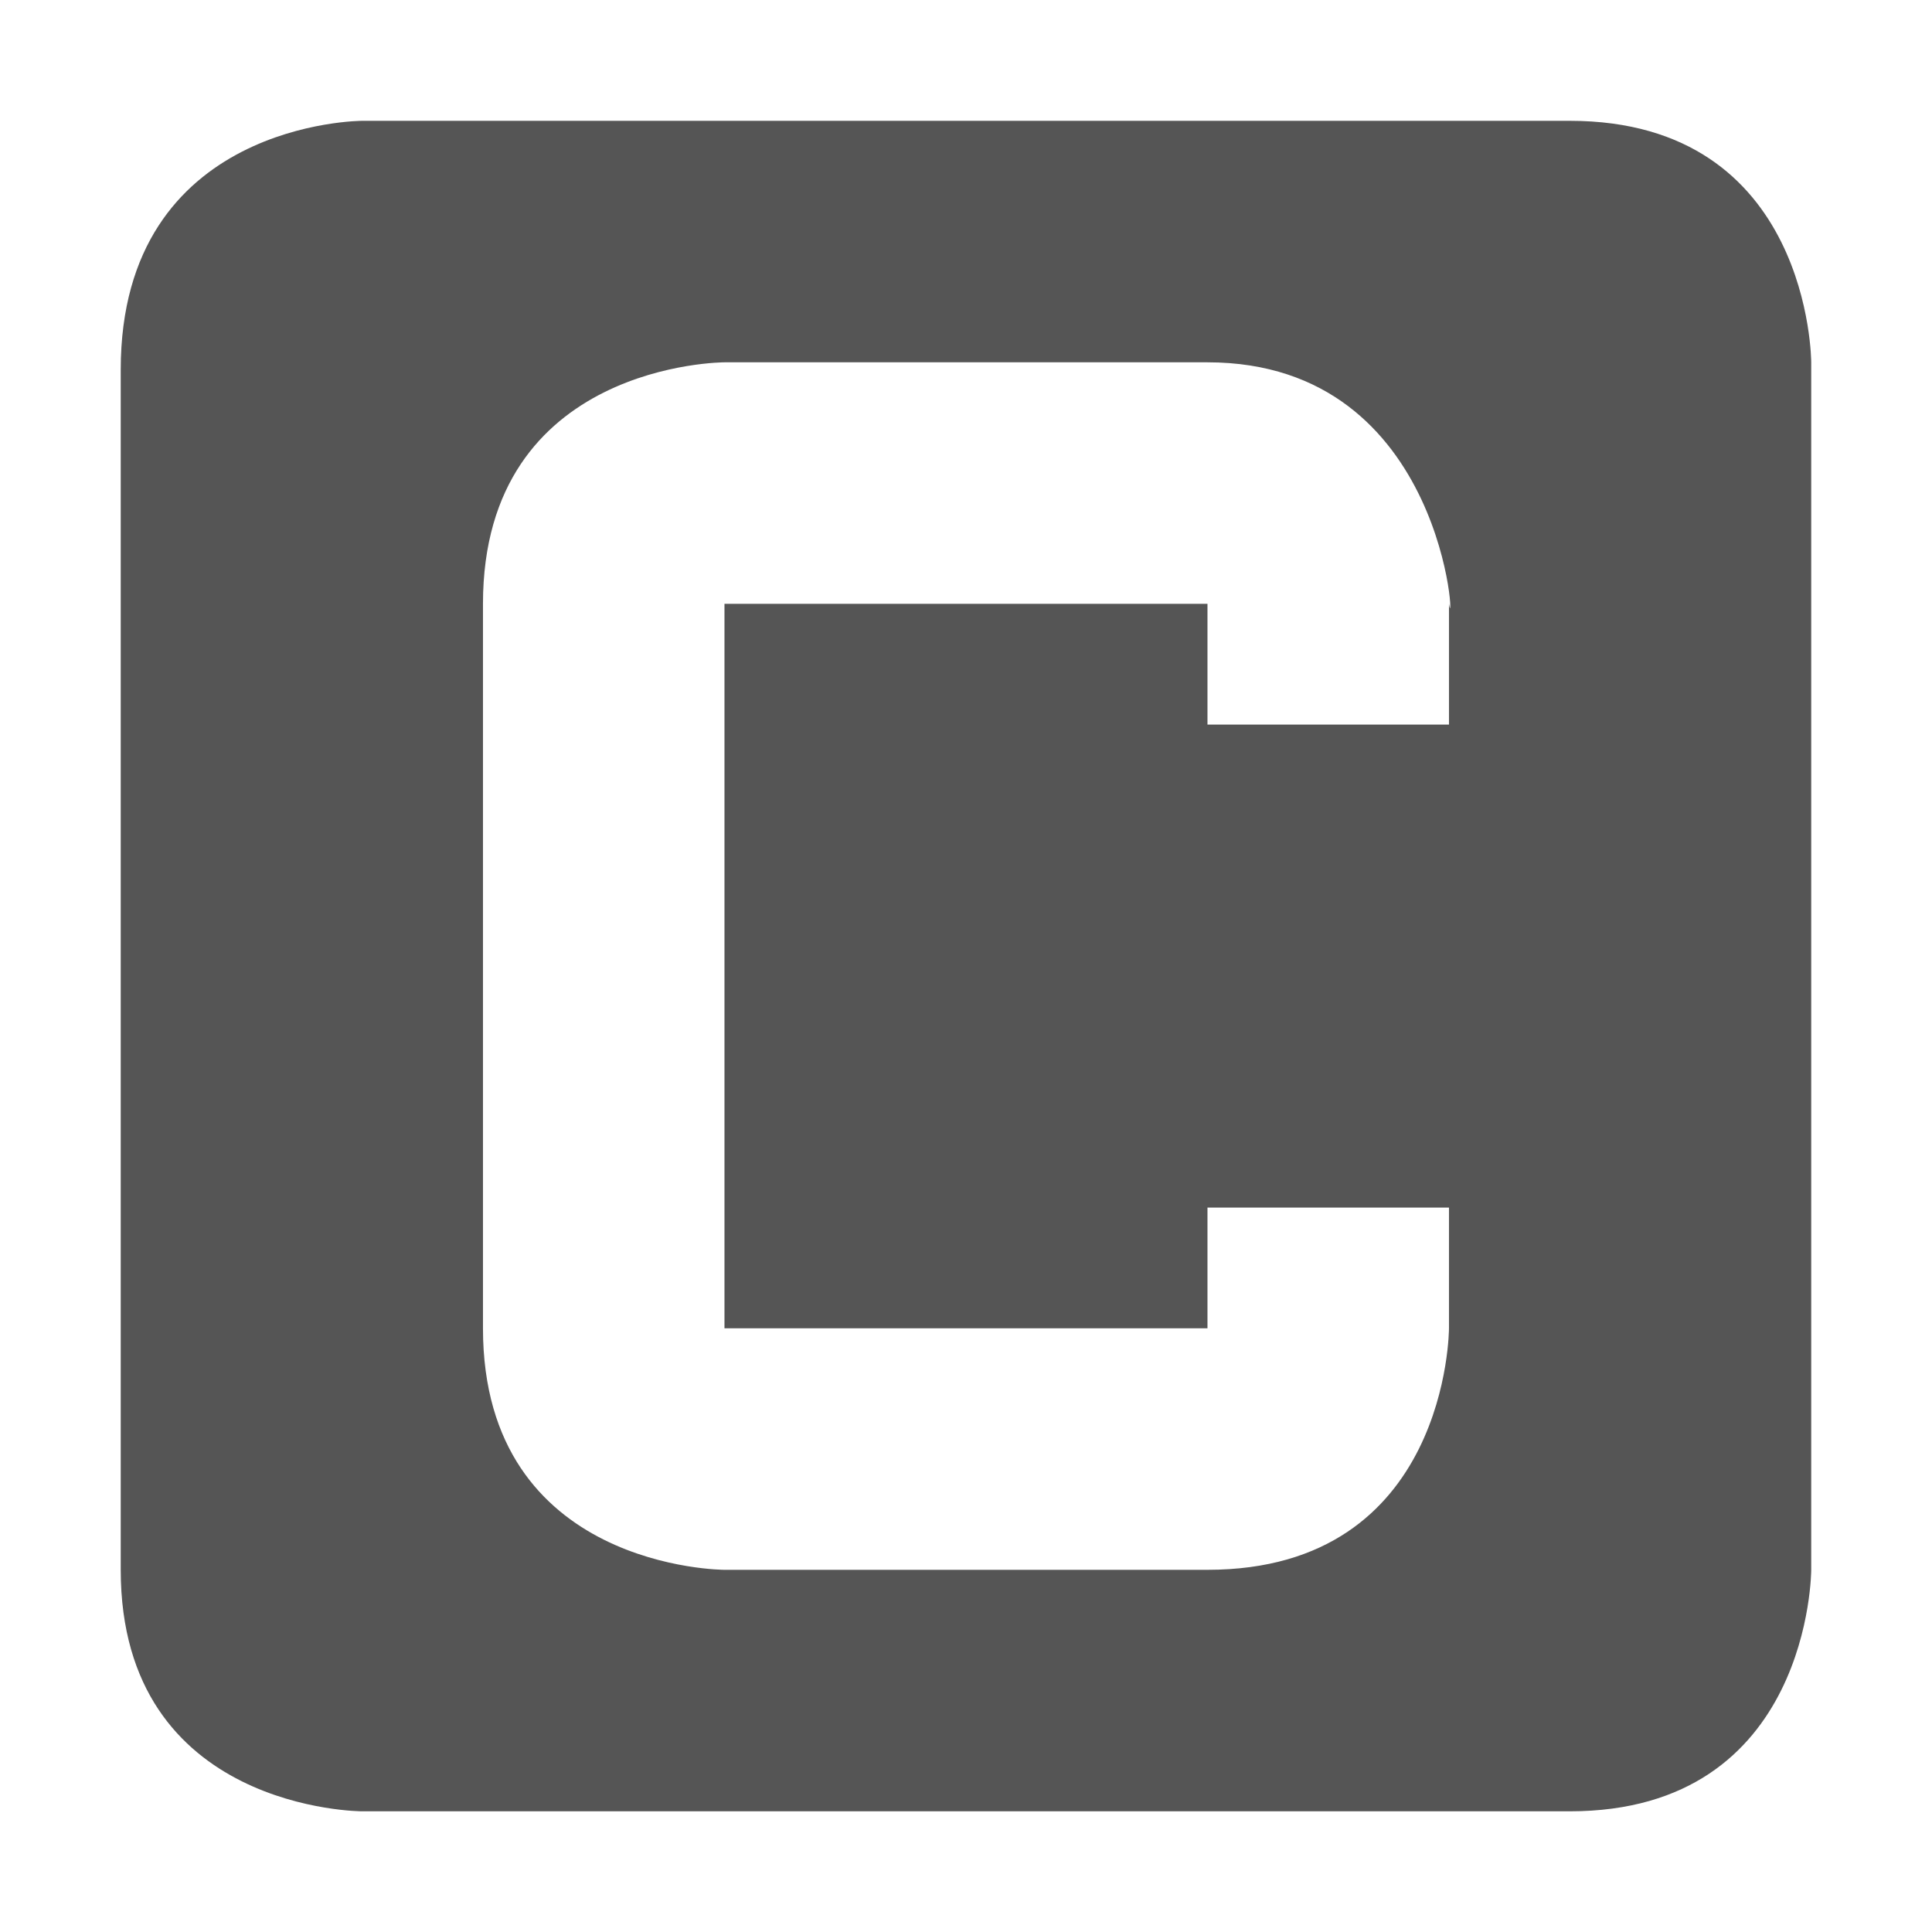
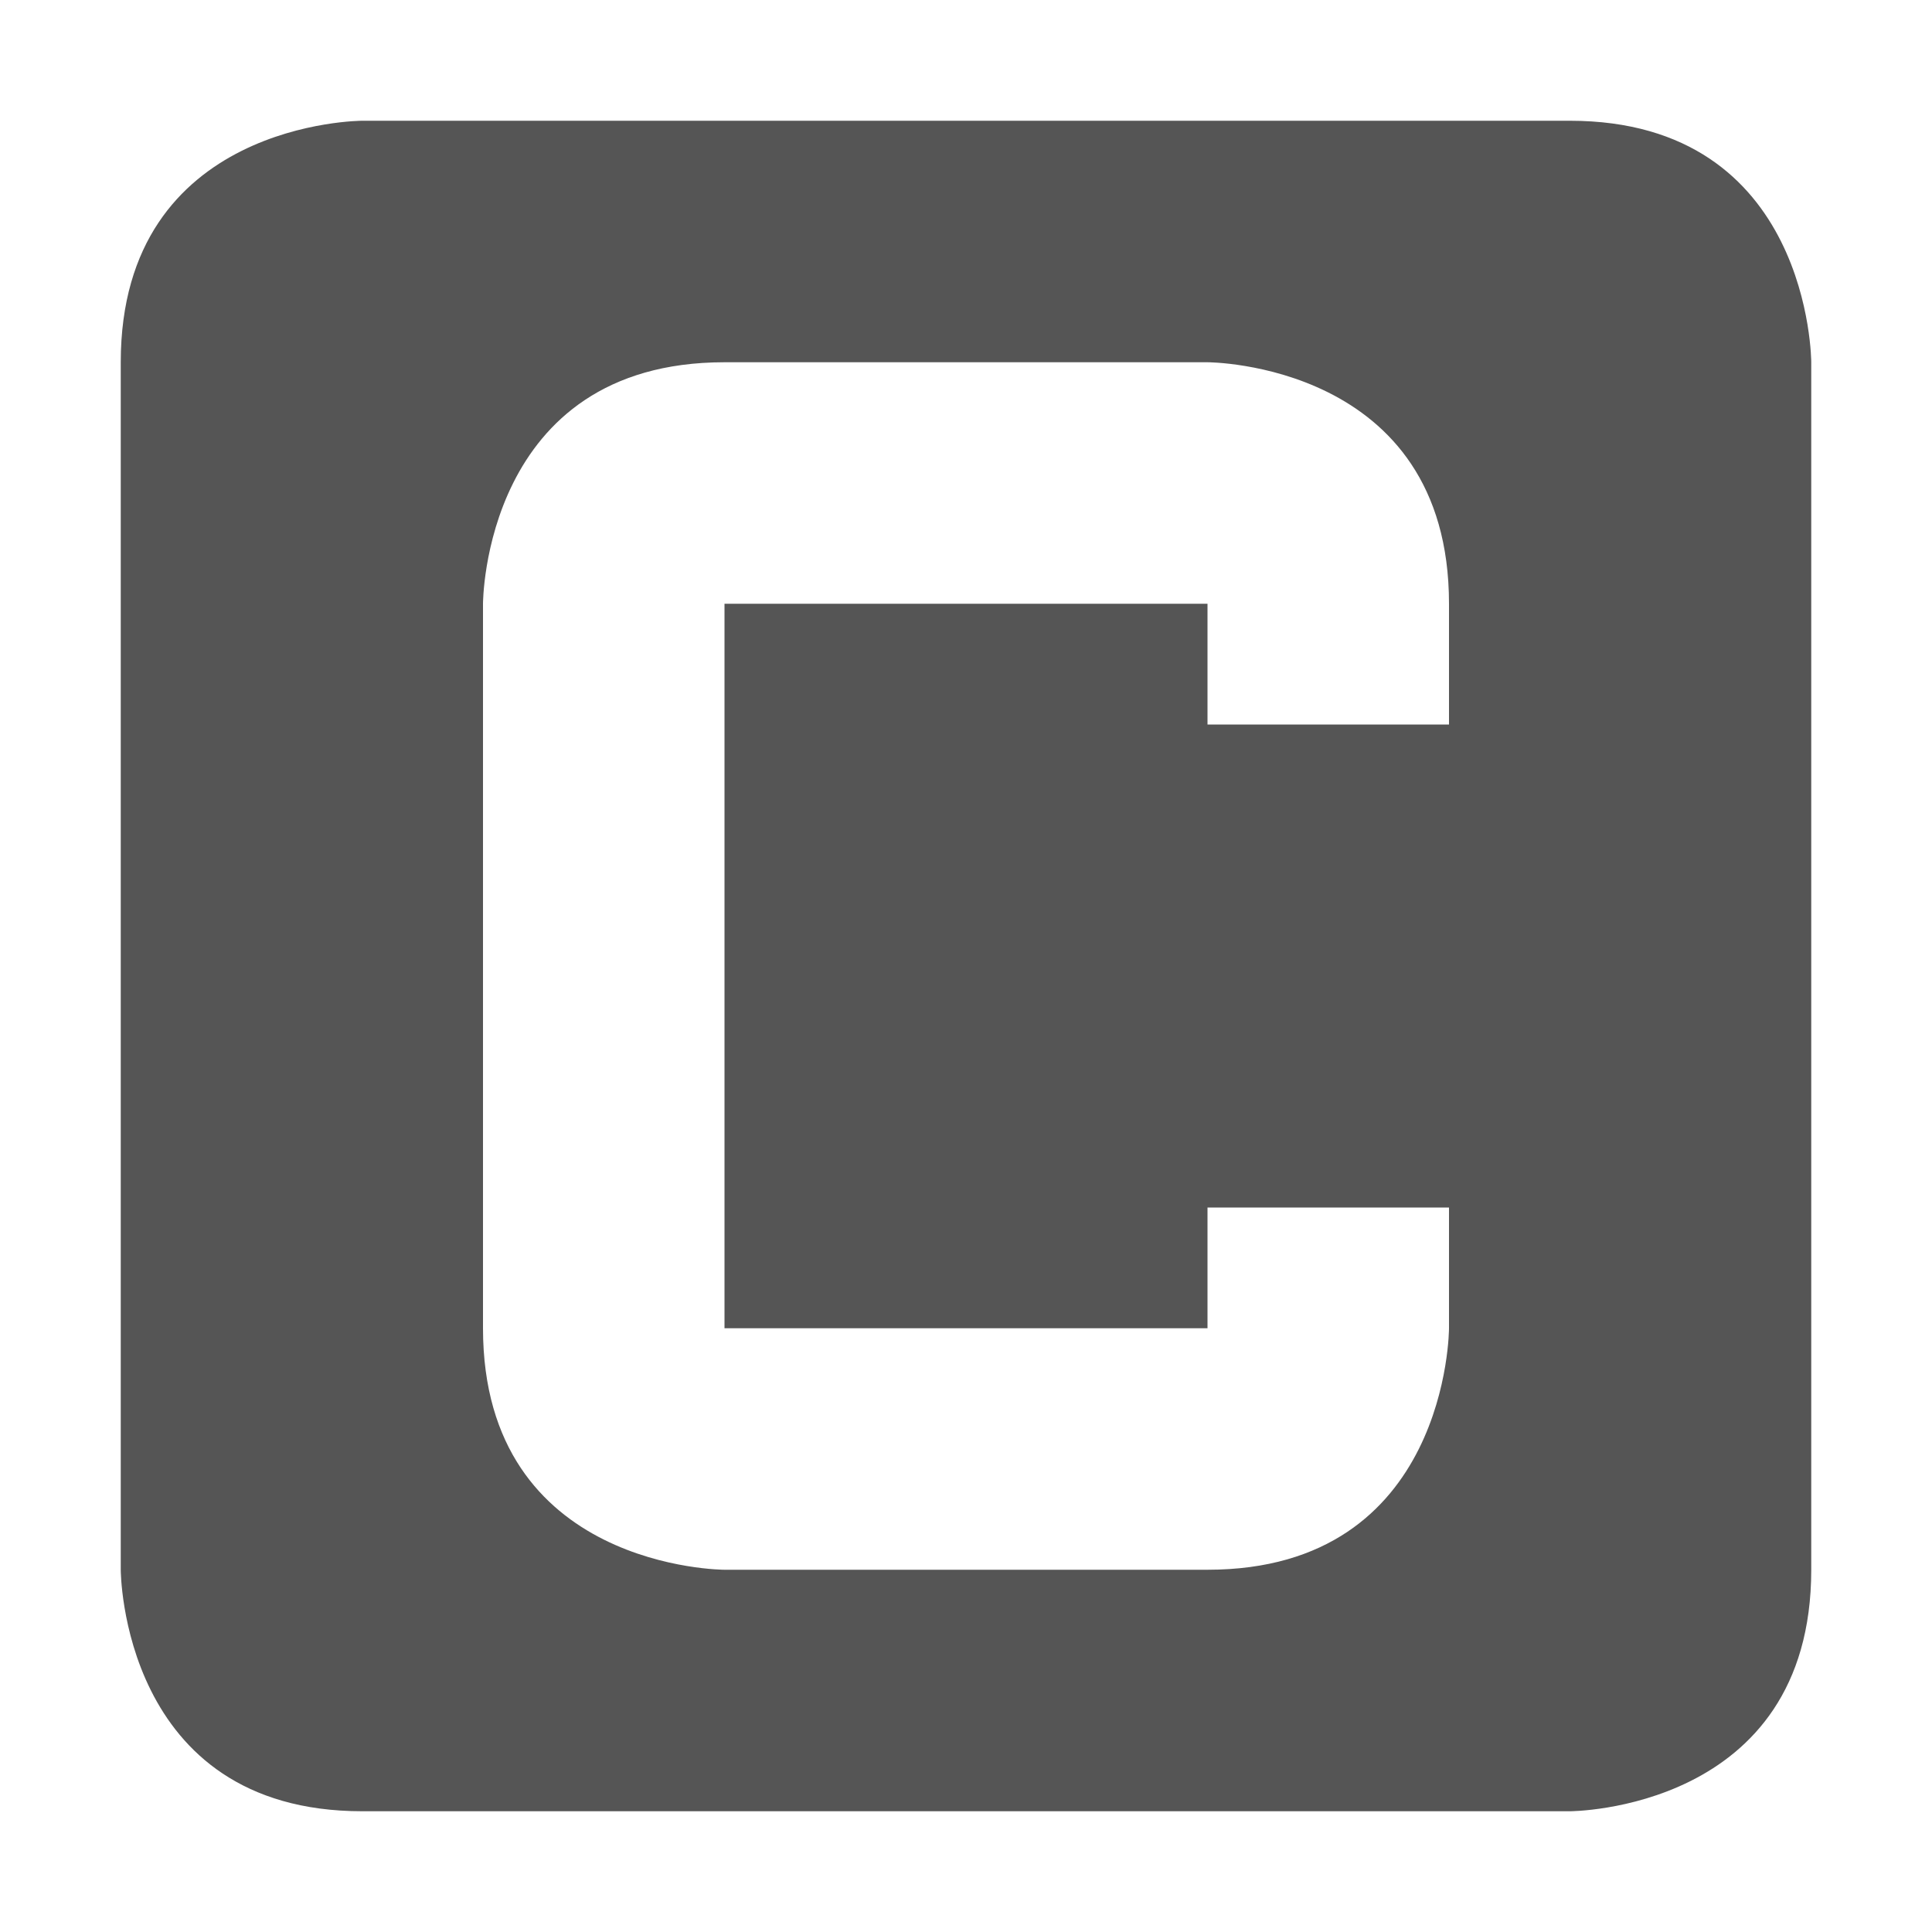
- <svg xmlns="http://www.w3.org/2000/svg" height="16" id="svg6530" version="1.1" viewBox="0 0 16 16" width="16">
-   <defs id="defs6532" />
-   <g id="layer1" transform="translate(-320.0002,-528.3605)">
-     <path d="m 323,529.361 c 0,0 -2,0 -2,2.062 l 0,9.938 c 0,2 2,2 2,2 l 10,0 c 2,0 2,-2 2,-2 l 0,-10 c 0,0 0,-2 -2,-2 z m 3,2 4,0 c 2,0 2.052,2.351 2,2 l 0,1 -2,0 0,-1 -4,0 0,6 4,0 0,-1 2,0 0,1 c 0,0 0,2 -2,2 l -4,0 c 0,0 -2,0 -2,-2 l 0,-6 c 0,-2 2,-2 2,-2 z" id="rect7011-8" style="color:#bebebe;fill:#555555;fill-opacity:1;stroke:none" />
-   </g>
+ <svg xmlns="http://www.w3.org/2000/svg" height="16" width="16">
+   <path d="m3 1s-2 0-2 2v10s0 2 2 2h10s2 0 2-2v-10s0-2-2-2zm3 2h4s2 0 2 2v1h-2v-1h-4v6h4v-1h2v1s0 2-2 2h-4s-2 0-2-2v-6s0-2 2-2z" fill="#555" />
</svg>
